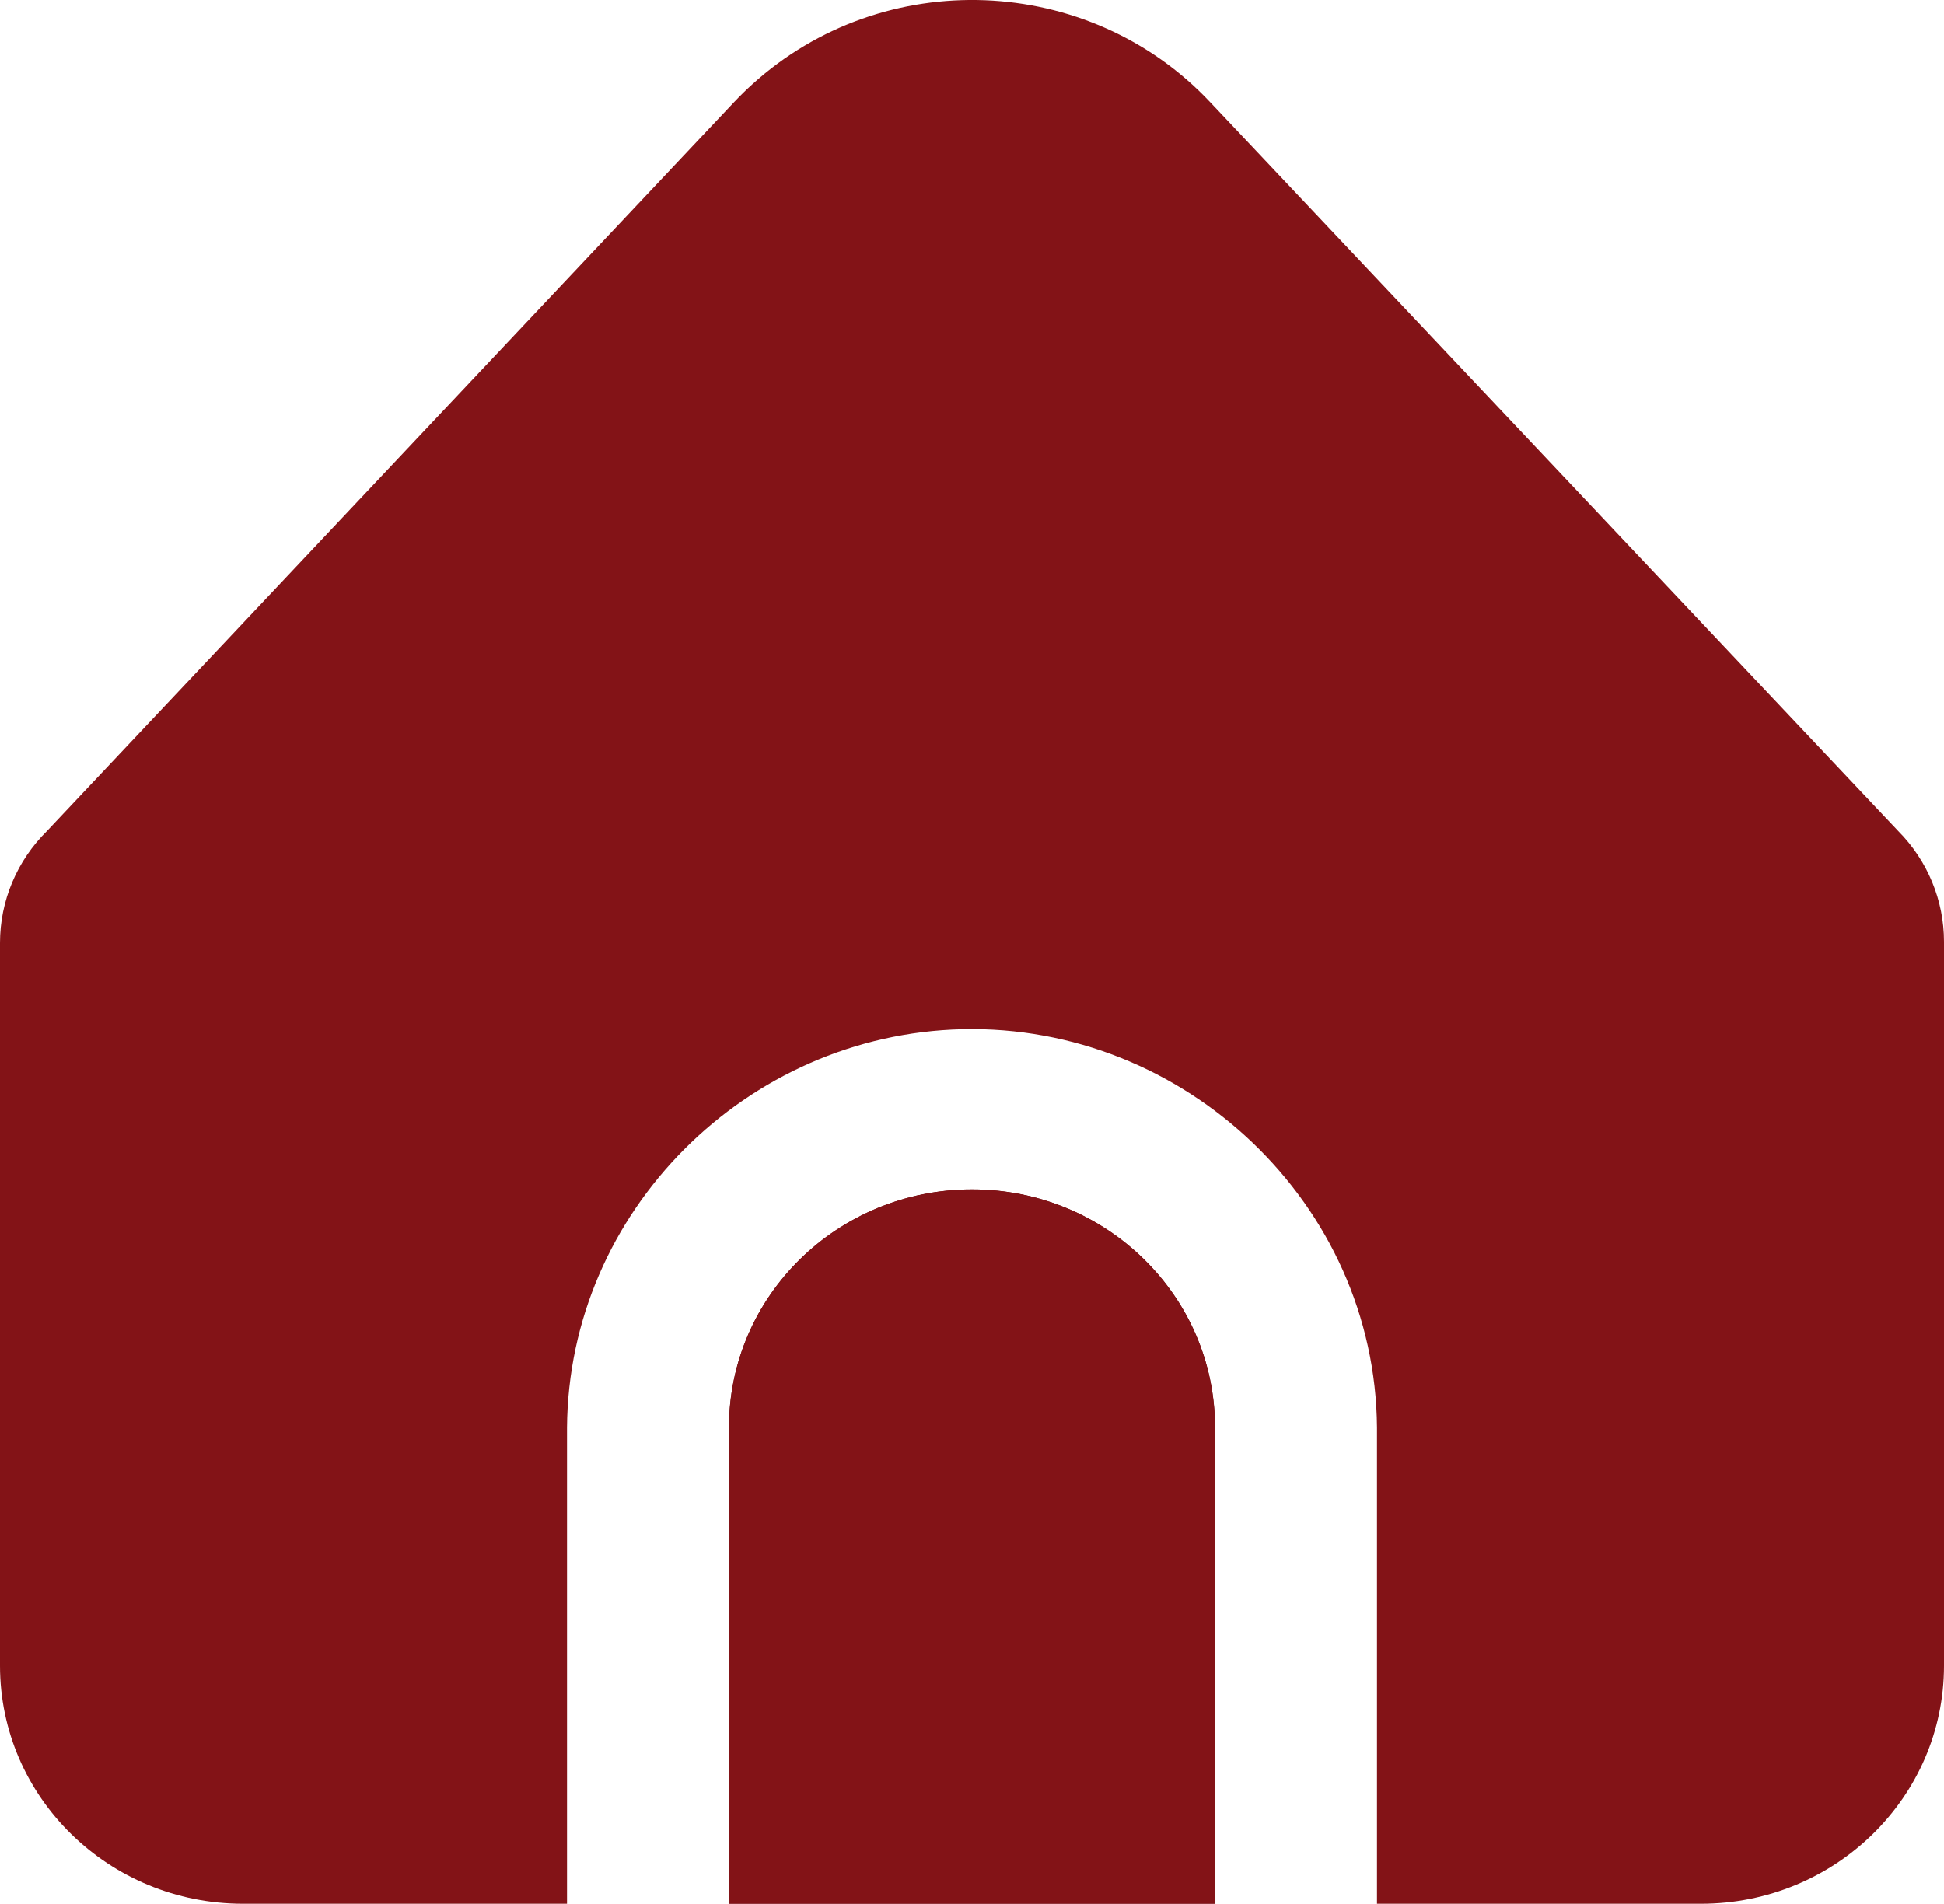
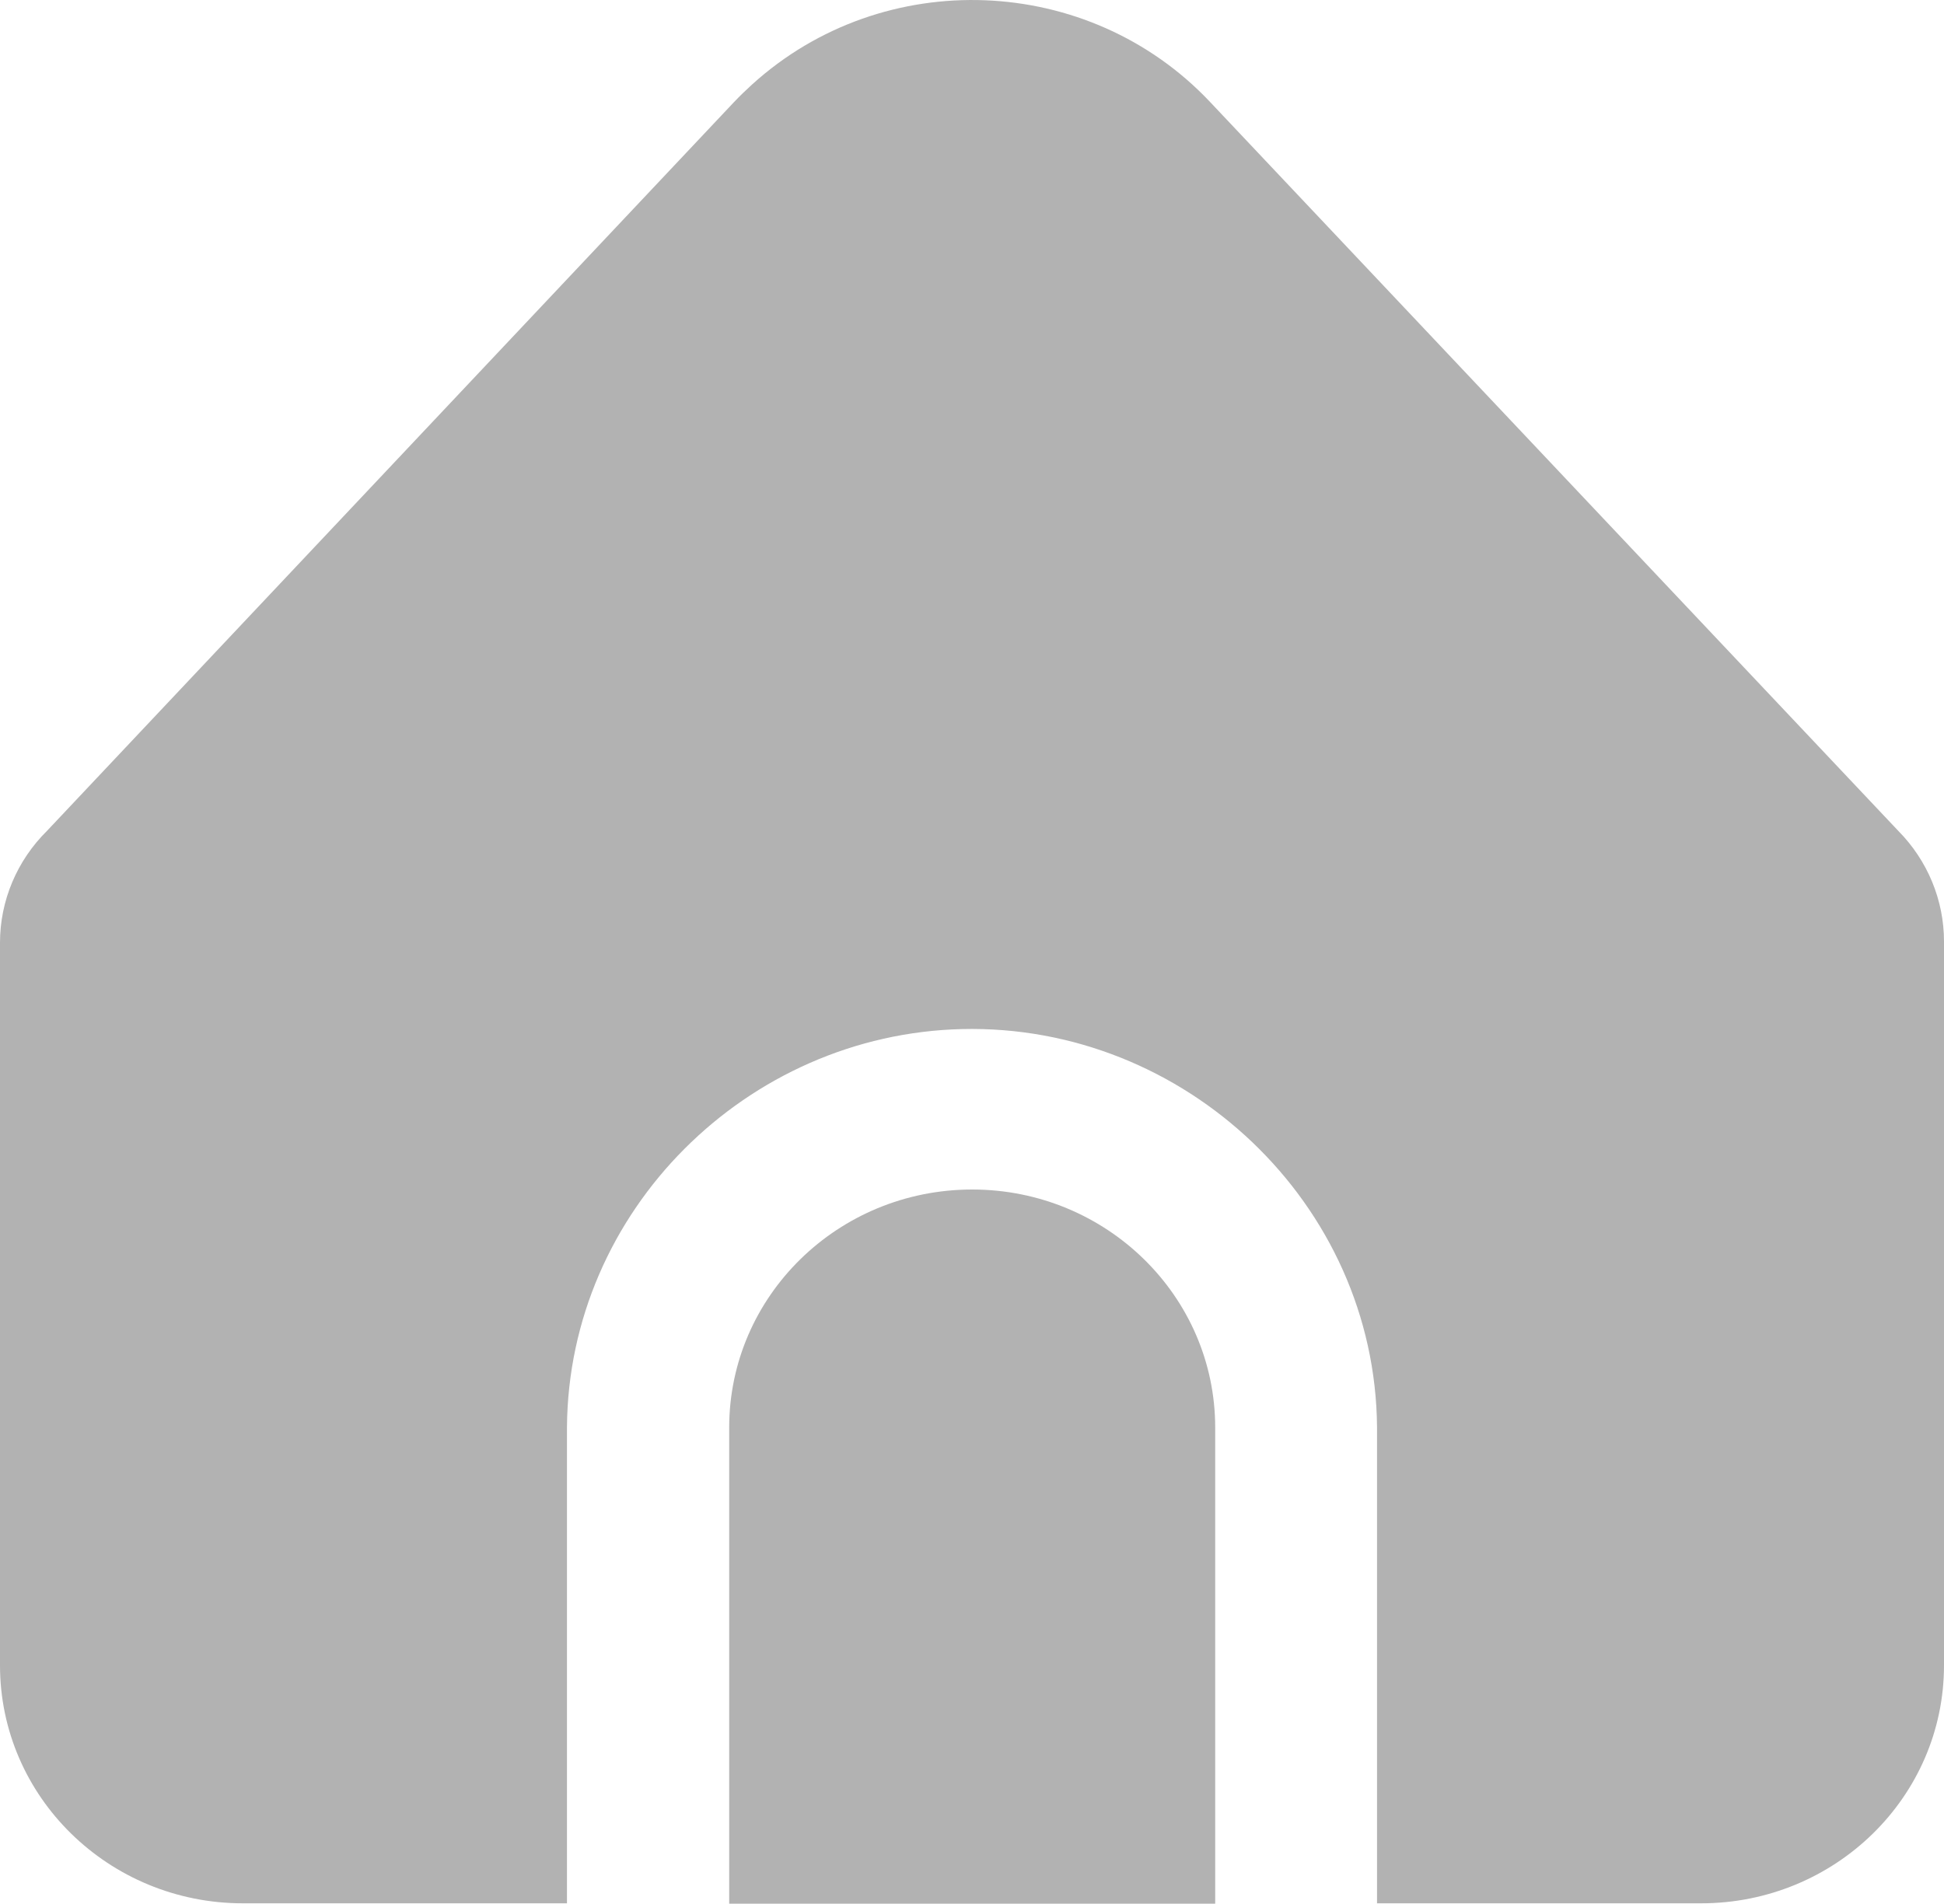
- <svg xmlns="http://www.w3.org/2000/svg" preserveAspectRatio="none" width="100%" height="100%" overflow="visible" style="display: block;" viewBox="0 0 24.75 24.242" fill="none">
-   <g id="Group">
-     <path id="Vector" d="M12.375 15.145C10.666 15.145 9.281 16.503 9.281 18.177V24.241H15.469V18.177C15.469 16.503 14.084 15.145 12.375 15.145Z" fill="#670E10" />
-     <g id="Group_2">
-       <path id="Vector_2" d="M17.531 18.178V24.242H21.656C23.365 24.242 24.75 22.884 24.75 21.21V11.991C24.75 11.466 24.542 10.961 24.169 10.584L15.406 1.299C13.86 -0.341 11.25 -0.442 9.577 1.074C9.497 1.146 9.421 1.221 9.347 1.299L0.599 10.581C0.215 10.96 -0 11.472 7.31819e-08 12.006V21.21C7.31819e-08 22.884 1.385 24.242 3.094 24.242H7.219V18.178C7.238 15.422 9.508 13.171 12.25 13.106C15.082 13.039 17.51 15.328 17.531 18.178Z" fill="#831317" />
-       <path id="Vector_3" d="M12.375 15.145C10.666 15.145 9.281 16.503 9.281 18.177V24.241H15.469V18.177C15.469 16.503 14.084 15.145 12.375 15.145Z" fill="#831317" />
-     </g>
+ <svg xmlns="http://www.w3.org/2000/svg" preserveAspectRatio="none" width="100%" height="100%" overflow="visible" style="display: block;" viewBox="0 0 20 19.589" fill="none">
+   <g id="Vector">
+     <path d="M14.167 14.686V19.585H17.5C18.881 19.585 20 18.489 20 17.136V9.688C20 9.264 19.832 8.856 19.531 8.551L12.449 1.049C11.2 -0.275 9.091 -0.357 7.739 0.868C7.675 0.926 7.613 0.986 7.553 1.049L0.484 8.549C0.174 8.855 -0 9.269 5.91339e-08 9.7V17.136C5.91339e-08 18.489 1.119 19.585 2.5 19.585H5.833V14.686C5.849 12.459 7.684 10.641 9.899 10.589C12.188 10.535 14.149 12.384 14.167 14.686Z" fill="#B2B2B2" />
+     <path d="M10.002 12.24C8.621 12.24 7.502 13.337 7.502 14.69V19.589H12.502V14.69C12.502 13.337 11.382 12.24 10.002 12.24Z" fill="#B2B2B2" />
  </g>
</svg>
